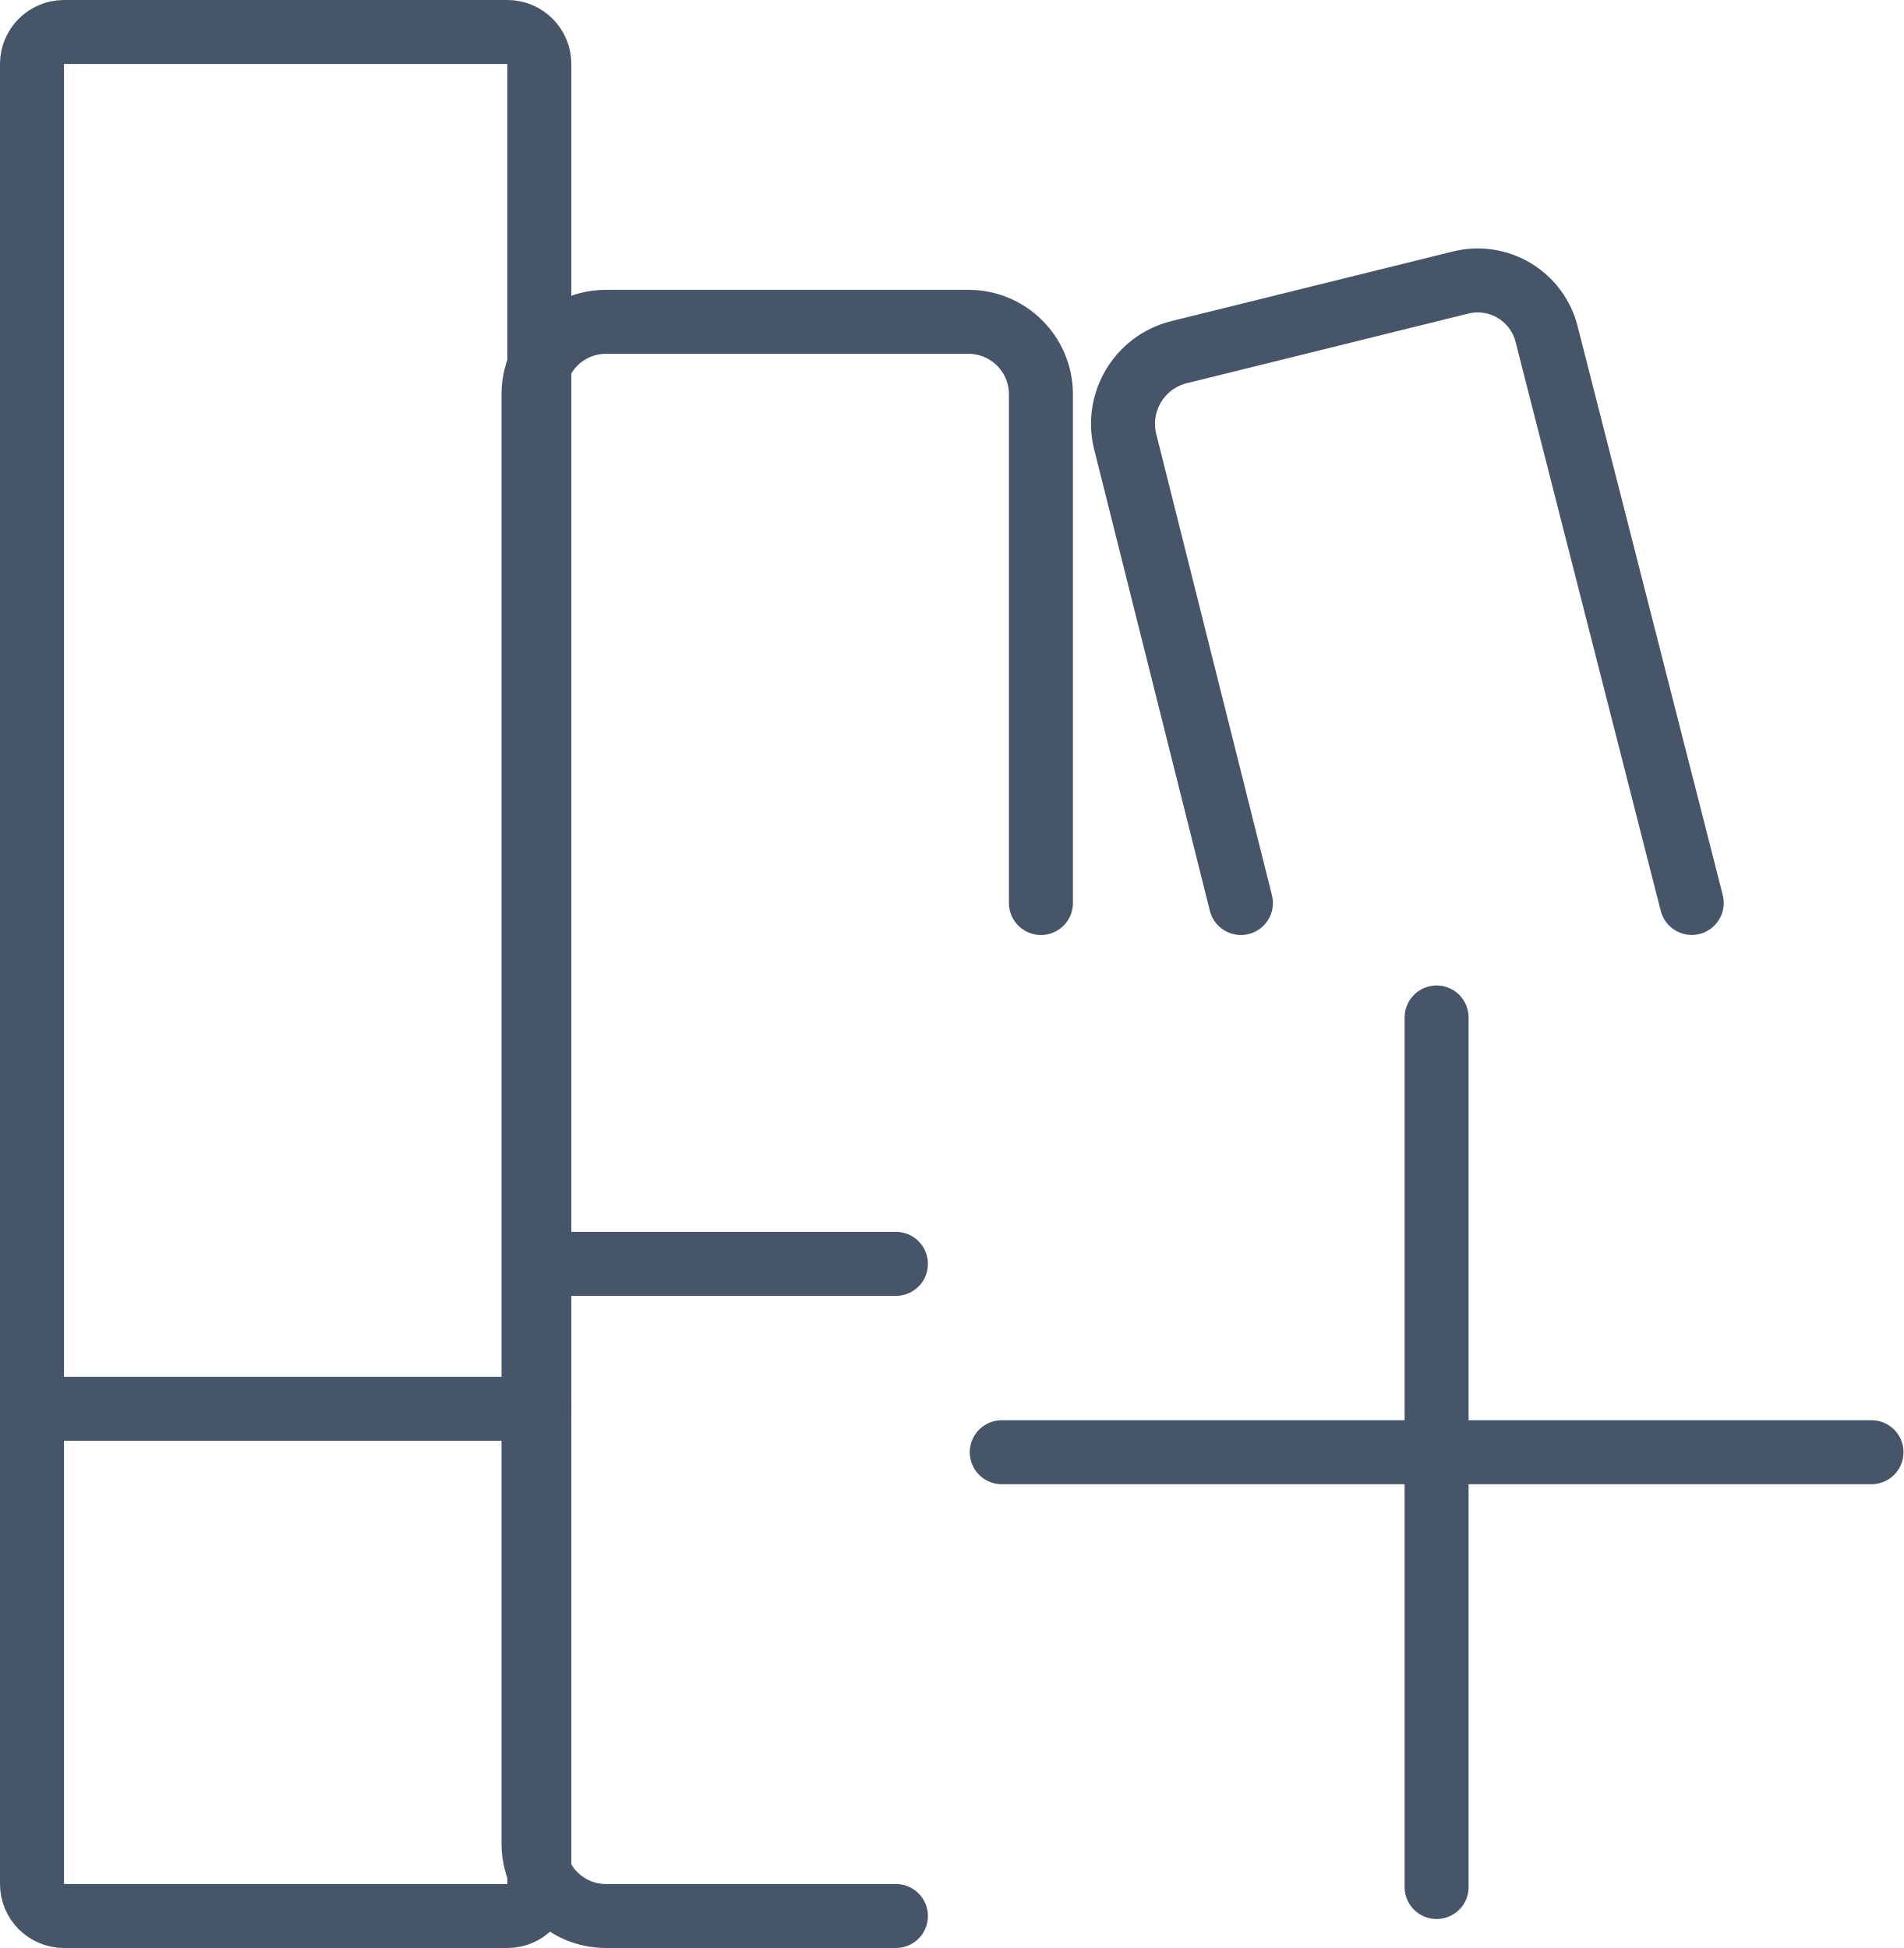
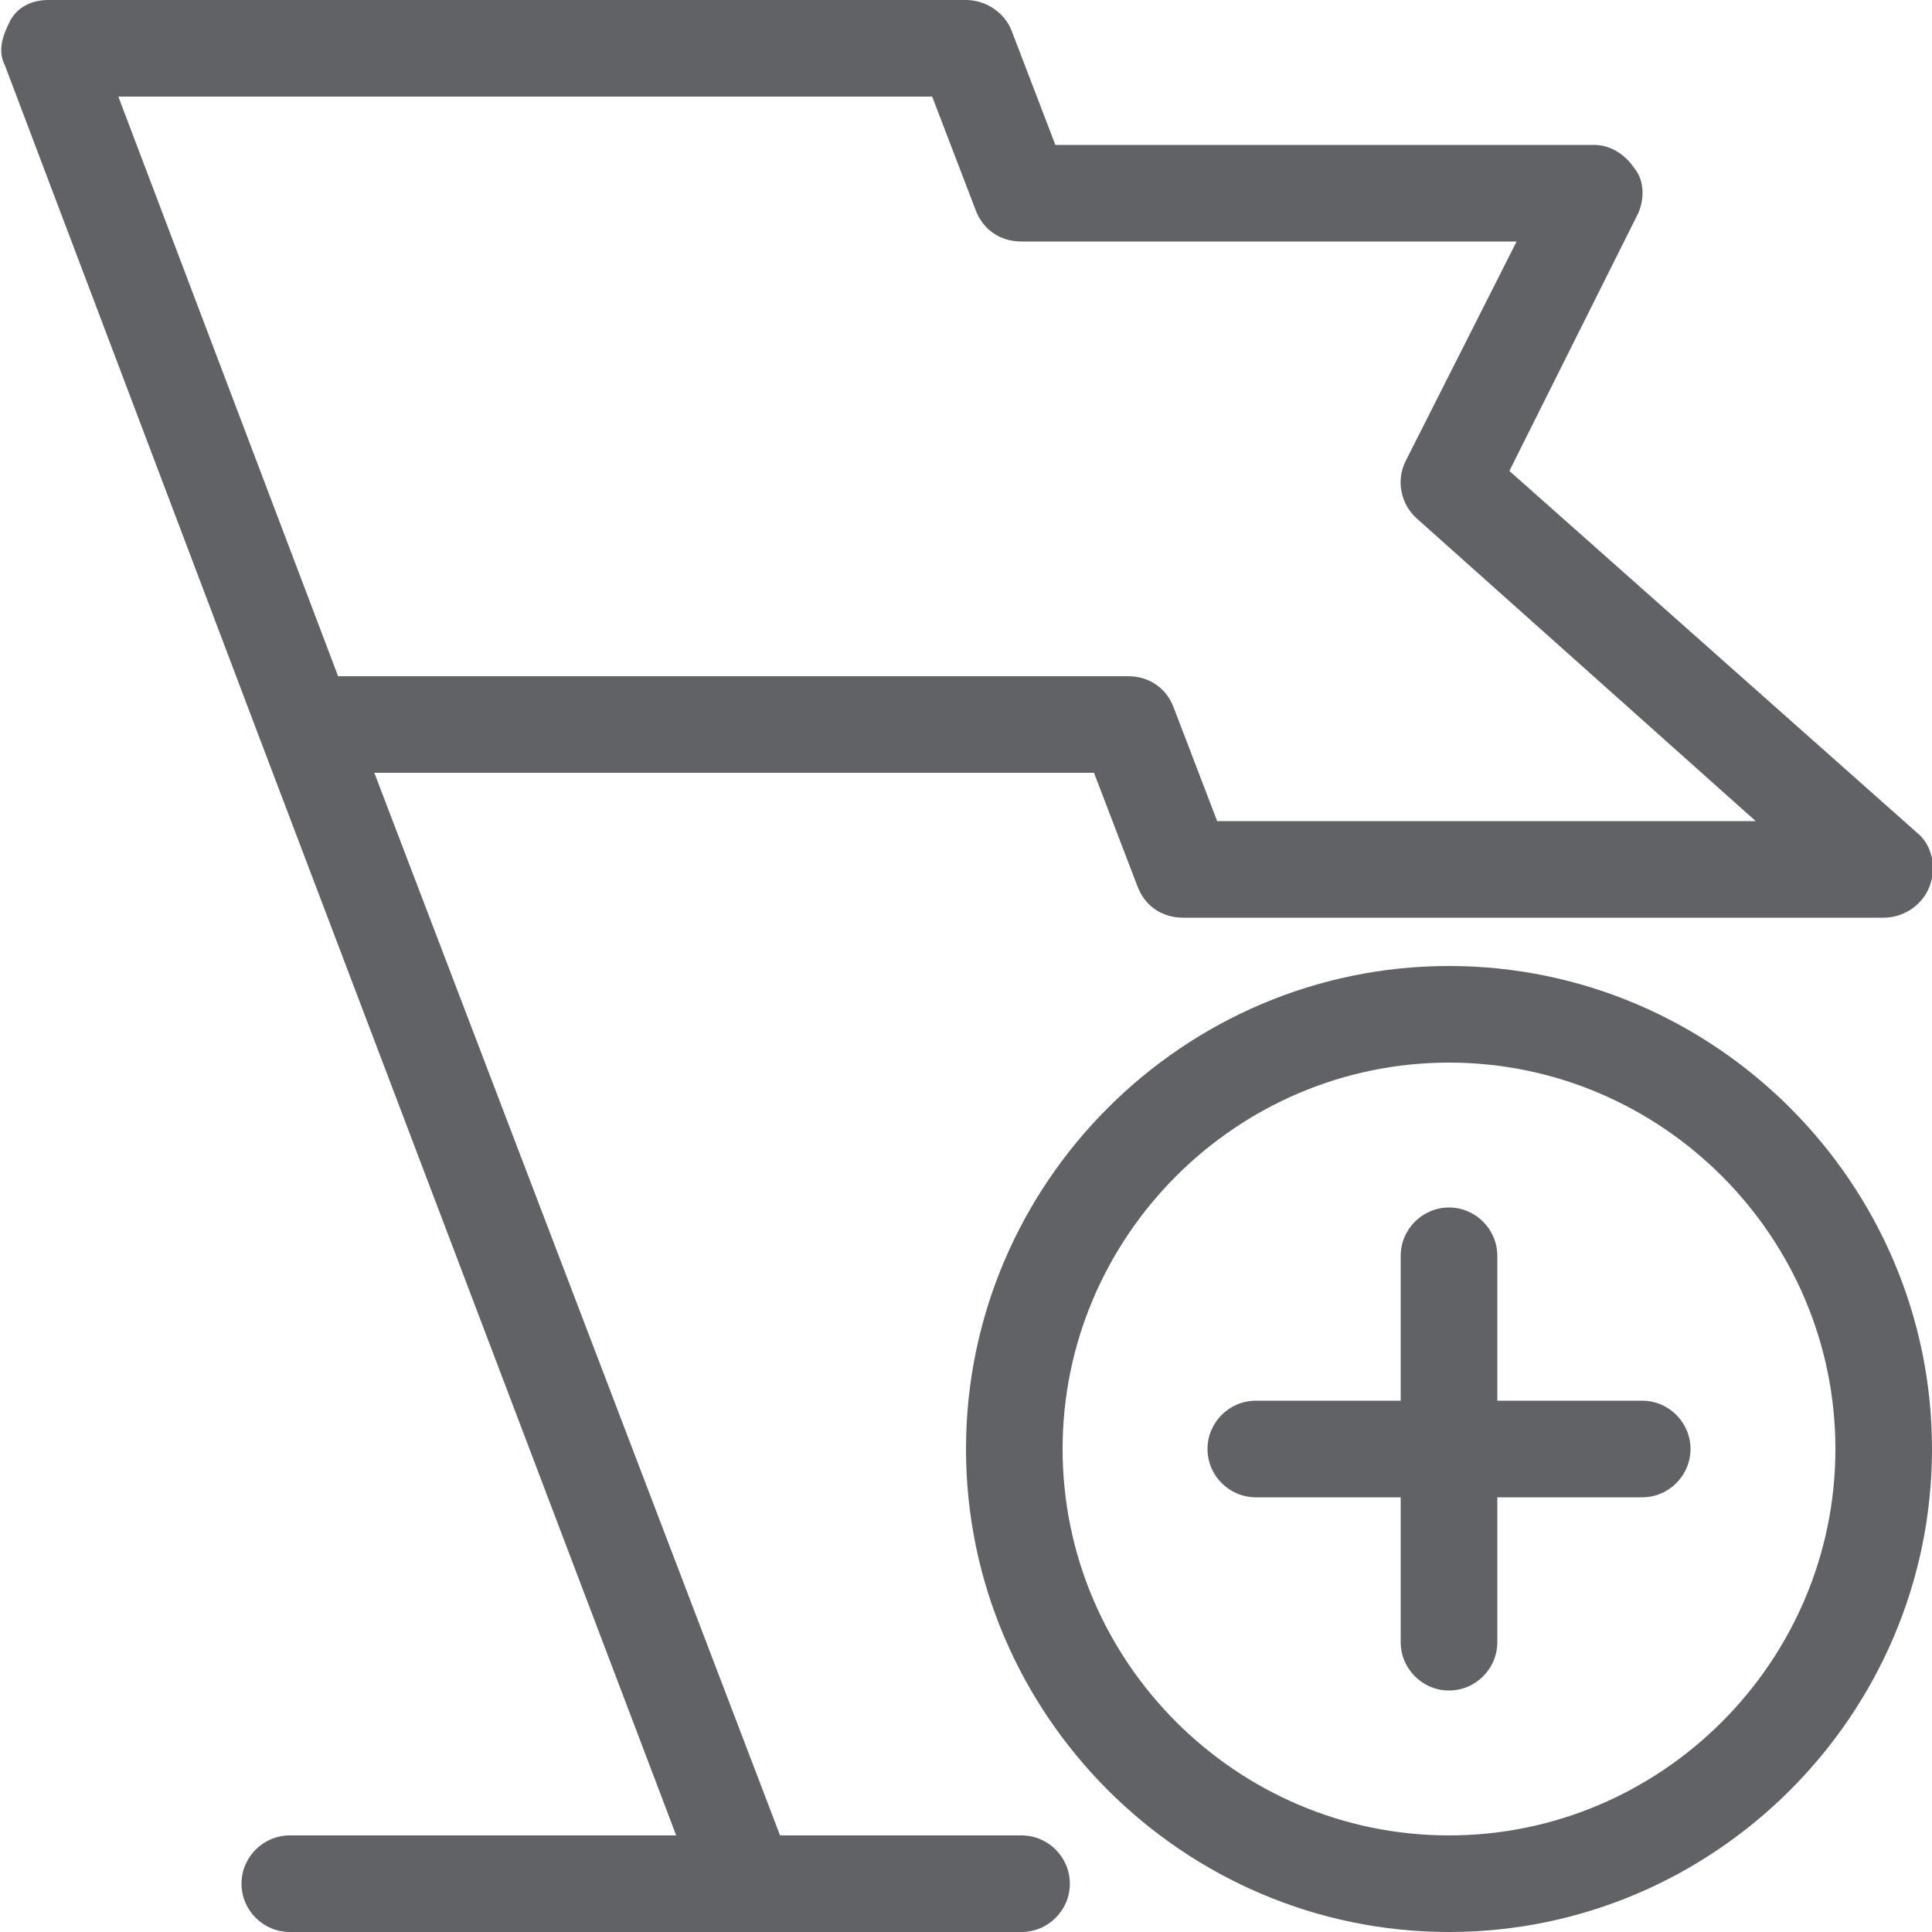
- <svg xmlns="http://www.w3.org/2000/svg" id="book_" data-name="book+" width="29.745" height="30.447" viewBox="0 0 29.745 30.447">
-   <rect id="矩形_34" data-name="矩形 34" width="7.928" height="29.447" rx="0.5" transform="translate(0.5 0.5)" fill="none" stroke="#475569" stroke-linecap="round" stroke-linejoin="round" stroke-width="1" />
-   <path id="路径_34" data-name="路径 34" d="M9.673,27.417H5.143A1.133,1.133,0,0,1,4.01,26.284V3.633A1.133,1.133,0,0,1,5.143,2.5h5.663a1.133,1.133,0,0,1,1.133,1.133v7.951" transform="translate(4.327 2.53)" fill="none" stroke="#475569" stroke-linecap="round" stroke-linejoin="round" stroke-width="1" />
-   <path id="路径_35" data-name="路径 35" d="M9.919,11.945,8.107,4.719a1.155,1.155,0,0,1,.838-1.382L13.34,2.25a1.11,1.11,0,0,1,1.359.815l2.265,8.879" transform="translate(9.472 2.169)" fill="none" stroke="#475569" stroke-linecap="round" stroke-linejoin="round" stroke-width="1" />
-   <line id="直线_59" data-name="直线 59" x2="7.928" transform="translate(0.5 22.019)" fill="none" stroke="#475569" stroke-linecap="round" stroke-linejoin="round" stroke-width="1" />
-   <line id="直线_60" data-name="直线 60" x2="5.572" transform="translate(8.428 19.754)" fill="none" stroke="#475569" stroke-linecap="round" stroke-linejoin="round" stroke-width="1" />
-   <line id="直线_61" data-name="直线 61" y2="13.591" transform="translate(22.449 15.903)" fill="none" stroke="#475569" stroke-linecap="round" stroke-linejoin="round" stroke-width="1" />
-   <line id="直线_62" data-name="直线 62" x2="13.591" transform="translate(15.654 22.698)" fill="none" stroke="#475569" stroke-linecap="round" stroke-linejoin="round" stroke-width="1" />
+ <svg xmlns="http://www.w3.org/2000/svg" t="1657678693232" class="icon" viewBox="0 0 1024 1024" version="1.1" p-id="21662" width="32" height="32">
+   <path d="M541.44 972.8h-128L198.4 409.6h381.44l23.04 60.16c3.84 10.24 12.8 16.64 24.32 16.64h371.2c10.24 0 20.48-6.4 24.32-16.64 3.84-10.24 1.28-21.76-6.4-28.16l-216.32-192 67.84-135.68c3.84-7.68 3.84-17.92-1.28-24.32-5.12-7.68-12.8-12.8-21.76-12.8H559.36l-23.04-60.16C532.48 6.4 522.24 0 512 0H25.6C16.64 0 8.96 3.84 5.12 11.52S-1.28 26.88 2.56 34.56l135.68 358.4L358.4 972.8H153.6c-14.08 0-25.6 11.52-25.6 25.6s11.52 25.6 25.6 25.6H541.44c14.08 0 25.6-11.52 25.6-25.6s-11.52-25.6-25.6-25.6zM62.72 51.2h431.36l23.04 60.16c3.84 10.24 12.8 16.64 24.32 16.64h262.4l-58.88 116.48c-5.12 10.24-2.56 23.04 6.4 30.72l179.2 160H645.12l-23.04-60.16c-3.84-10.24-12.8-16.64-24.32-16.64H179.2L62.72 51.2z" fill="#606266" p-id="21663" />
+   <path d="M768 512c-140.8 0-256 115.2-256 256s115.2 256 256 256 256-115.2 256-256-115.2-256-256-256z m0 460.8c-112.64 0-204.8-92.16-204.8-204.8s92.16-204.8 204.8-204.8 204.8 92.16 204.8 204.8-92.16 204.8-204.8 204.8z" fill="#606266" p-id="21664" />
+   <path d="M870.4 742.4h-76.8v-76.8c0-14.08-11.52-25.6-25.6-25.6s-25.6 11.52-25.6 25.6v76.8h-76.8c-14.08 0-25.6 11.52-25.6 25.6s11.52 25.6 25.6 25.6h76.8v76.8c0 14.08 11.52 25.6 25.6 25.6s25.6-11.52 25.6-25.6v-76.8h76.8c14.08 0 25.6-11.52 25.6-25.6s-11.52-25.6-25.6-25.6z" fill="#606266" p-id="21665" />
</svg>
